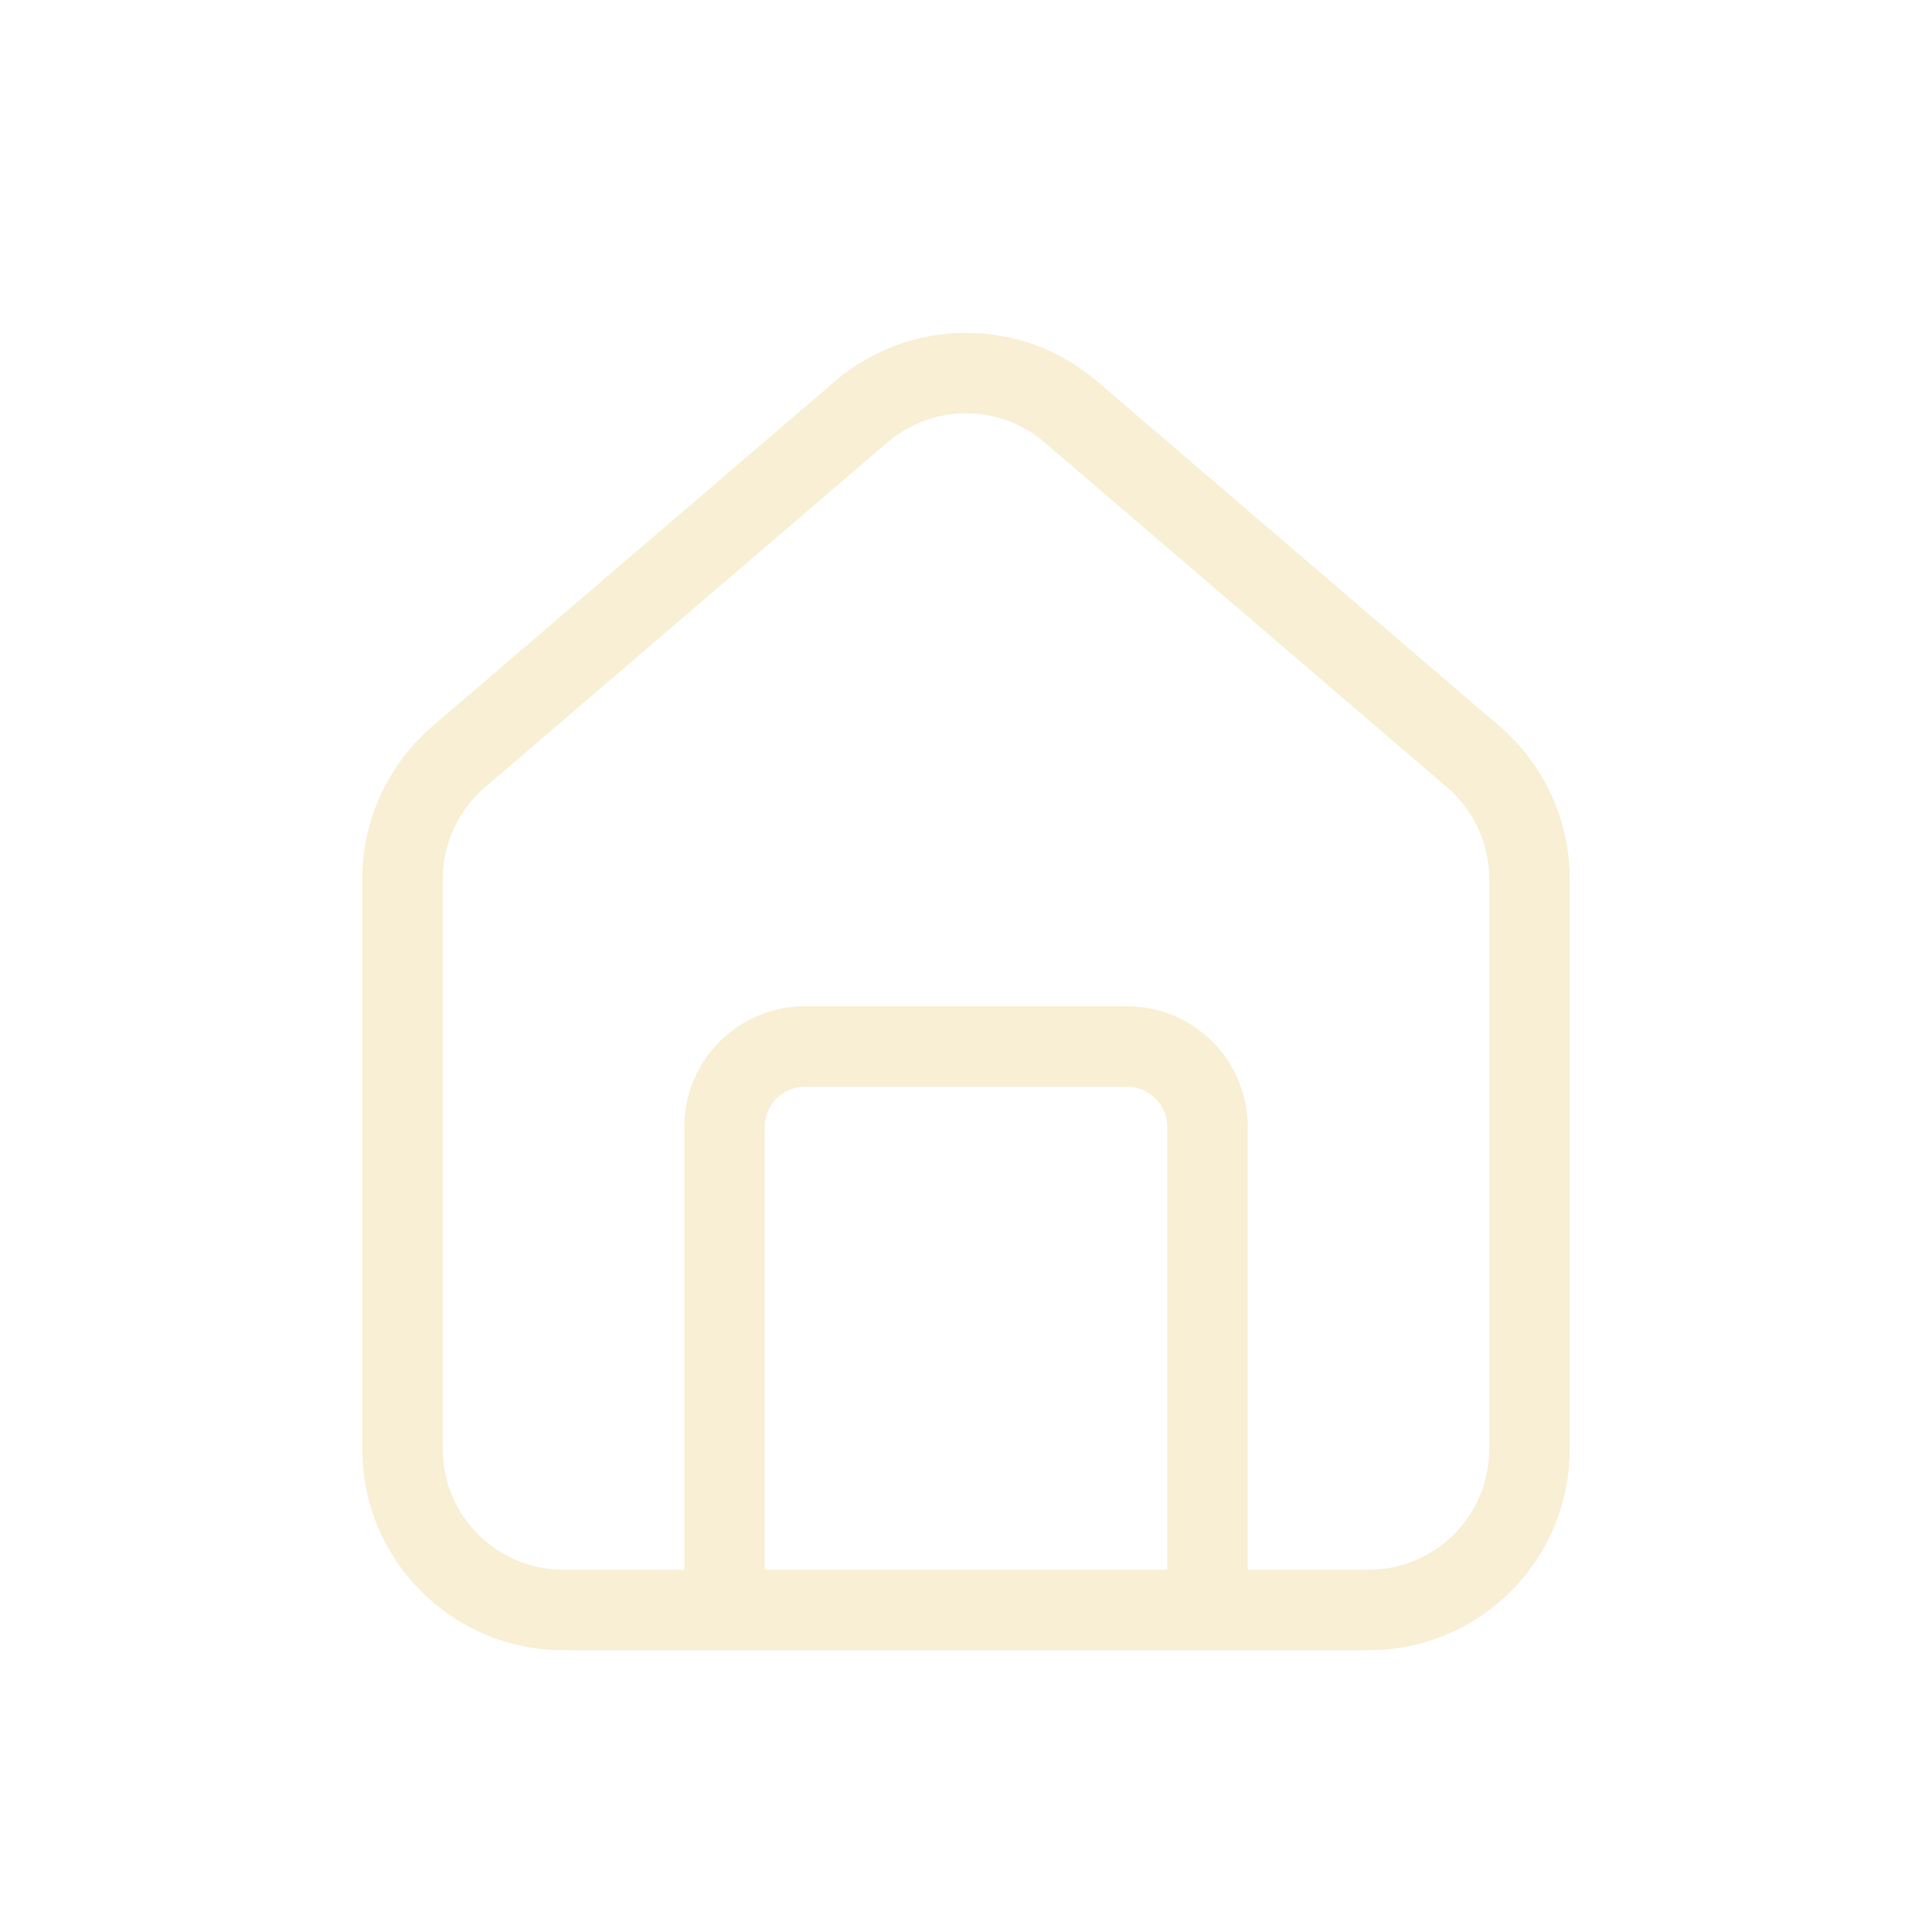
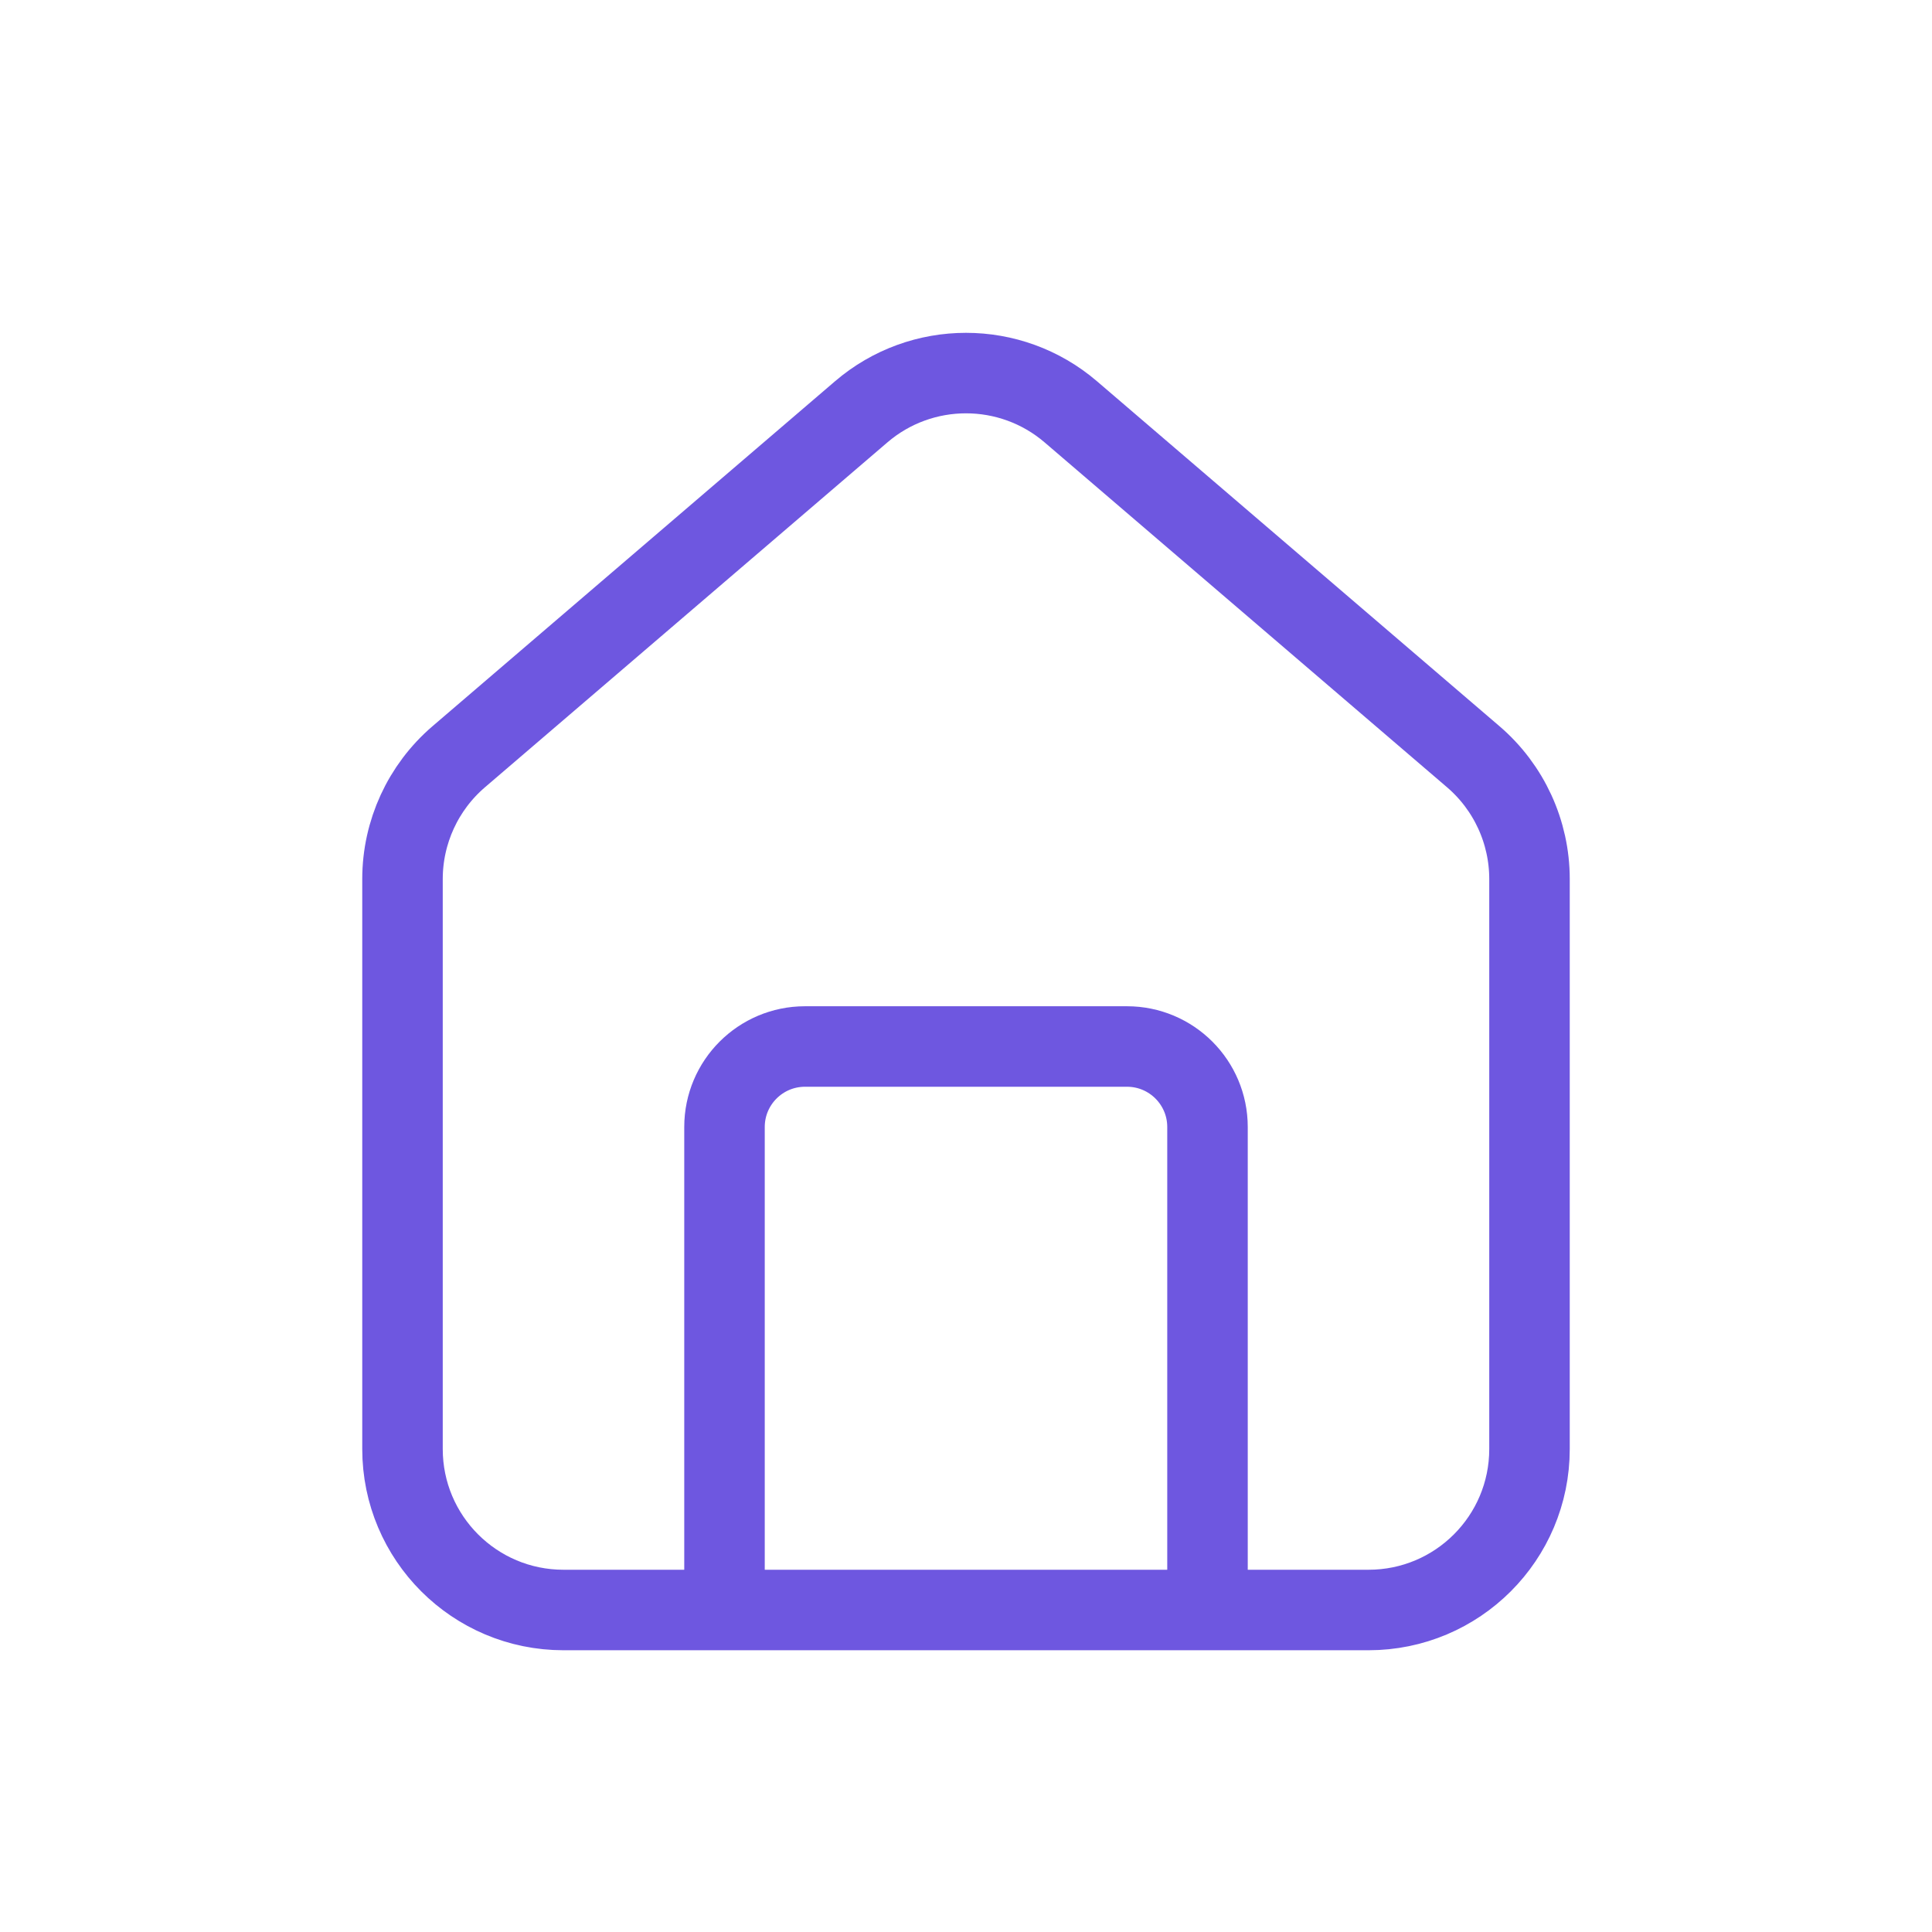
<svg xmlns="http://www.w3.org/2000/svg" width="55px" height="55px" viewBox="0 0 24 24" fill="none">
  <g id="SVGRepo_bgCarrier" stroke-width="0" />
  <g id="SVGRepo_tracerCarrier" stroke-linecap="round" stroke-linejoin="round" />
  <g id="SVGRepo_iconCarrier">
-     <path d="M9 20H7C5.895 20 5 19.105 5 18V10.92C5 10.336 5.255 9.781 5.698 9.401L10.698 5.116C11.447 4.474 12.553 4.474 13.302 5.116L18.302 9.401C18.745 9.781 19 10.336 19 10.92V18C19 19.105 18.105 20 17 20H15M9 20V14C9 13.448 9.448 13 10 13H14C14.552 13 15 13.448 15 14V20M9 20H15" stroke="#f8efd4" stroke-linecap="round" stroke-linejoin="round" />
+     <path d="M9 20H7C5.895 20 5 19.105 5 18V10.92C5 10.336 5.255 9.781 5.698 9.401L10.698 5.116C11.447 4.474 12.553 4.474 13.302 5.116L18.302 9.401C18.745 9.781 19 10.336 19 10.92V18C19 19.105 18.105 20 17 20H15M9 20V14C9 13.448 9.448 13 10 13H14C14.552 13 15 13.448 15 14V20M9 20H15" stroke="#6e57e0" stroke-linecap="round" stroke-linejoin="round" />
  </g>
</svg>
